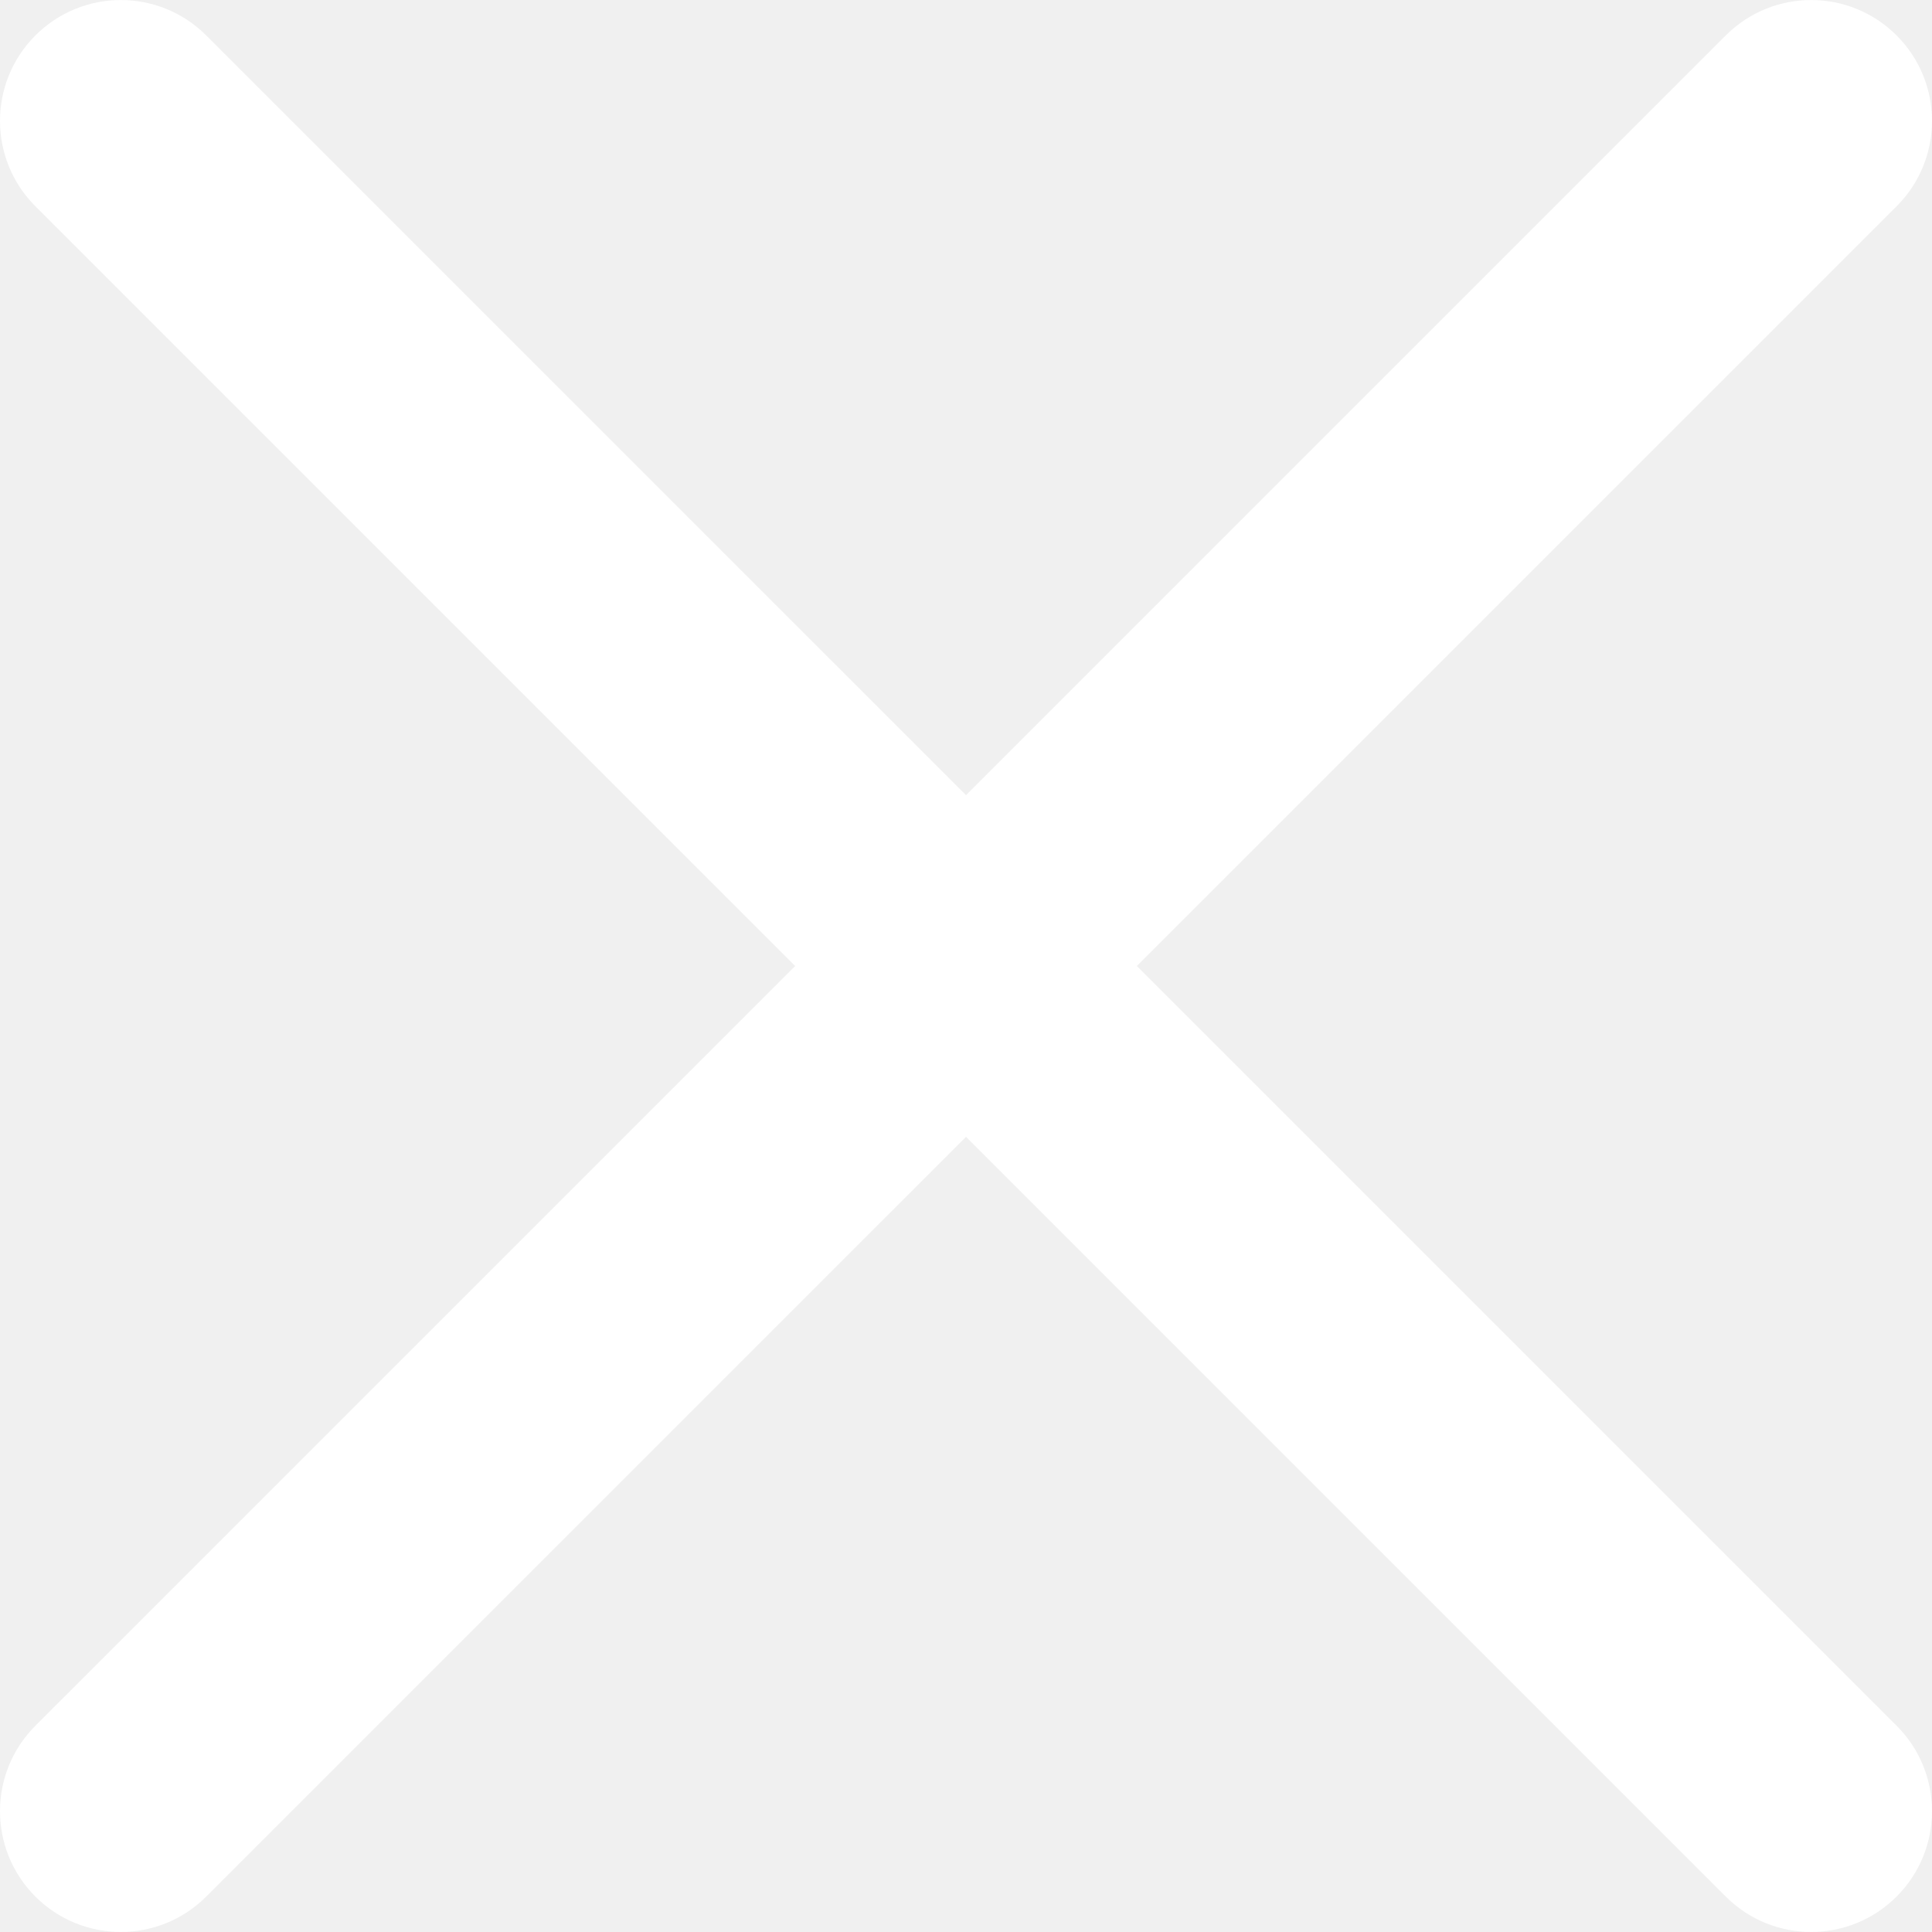
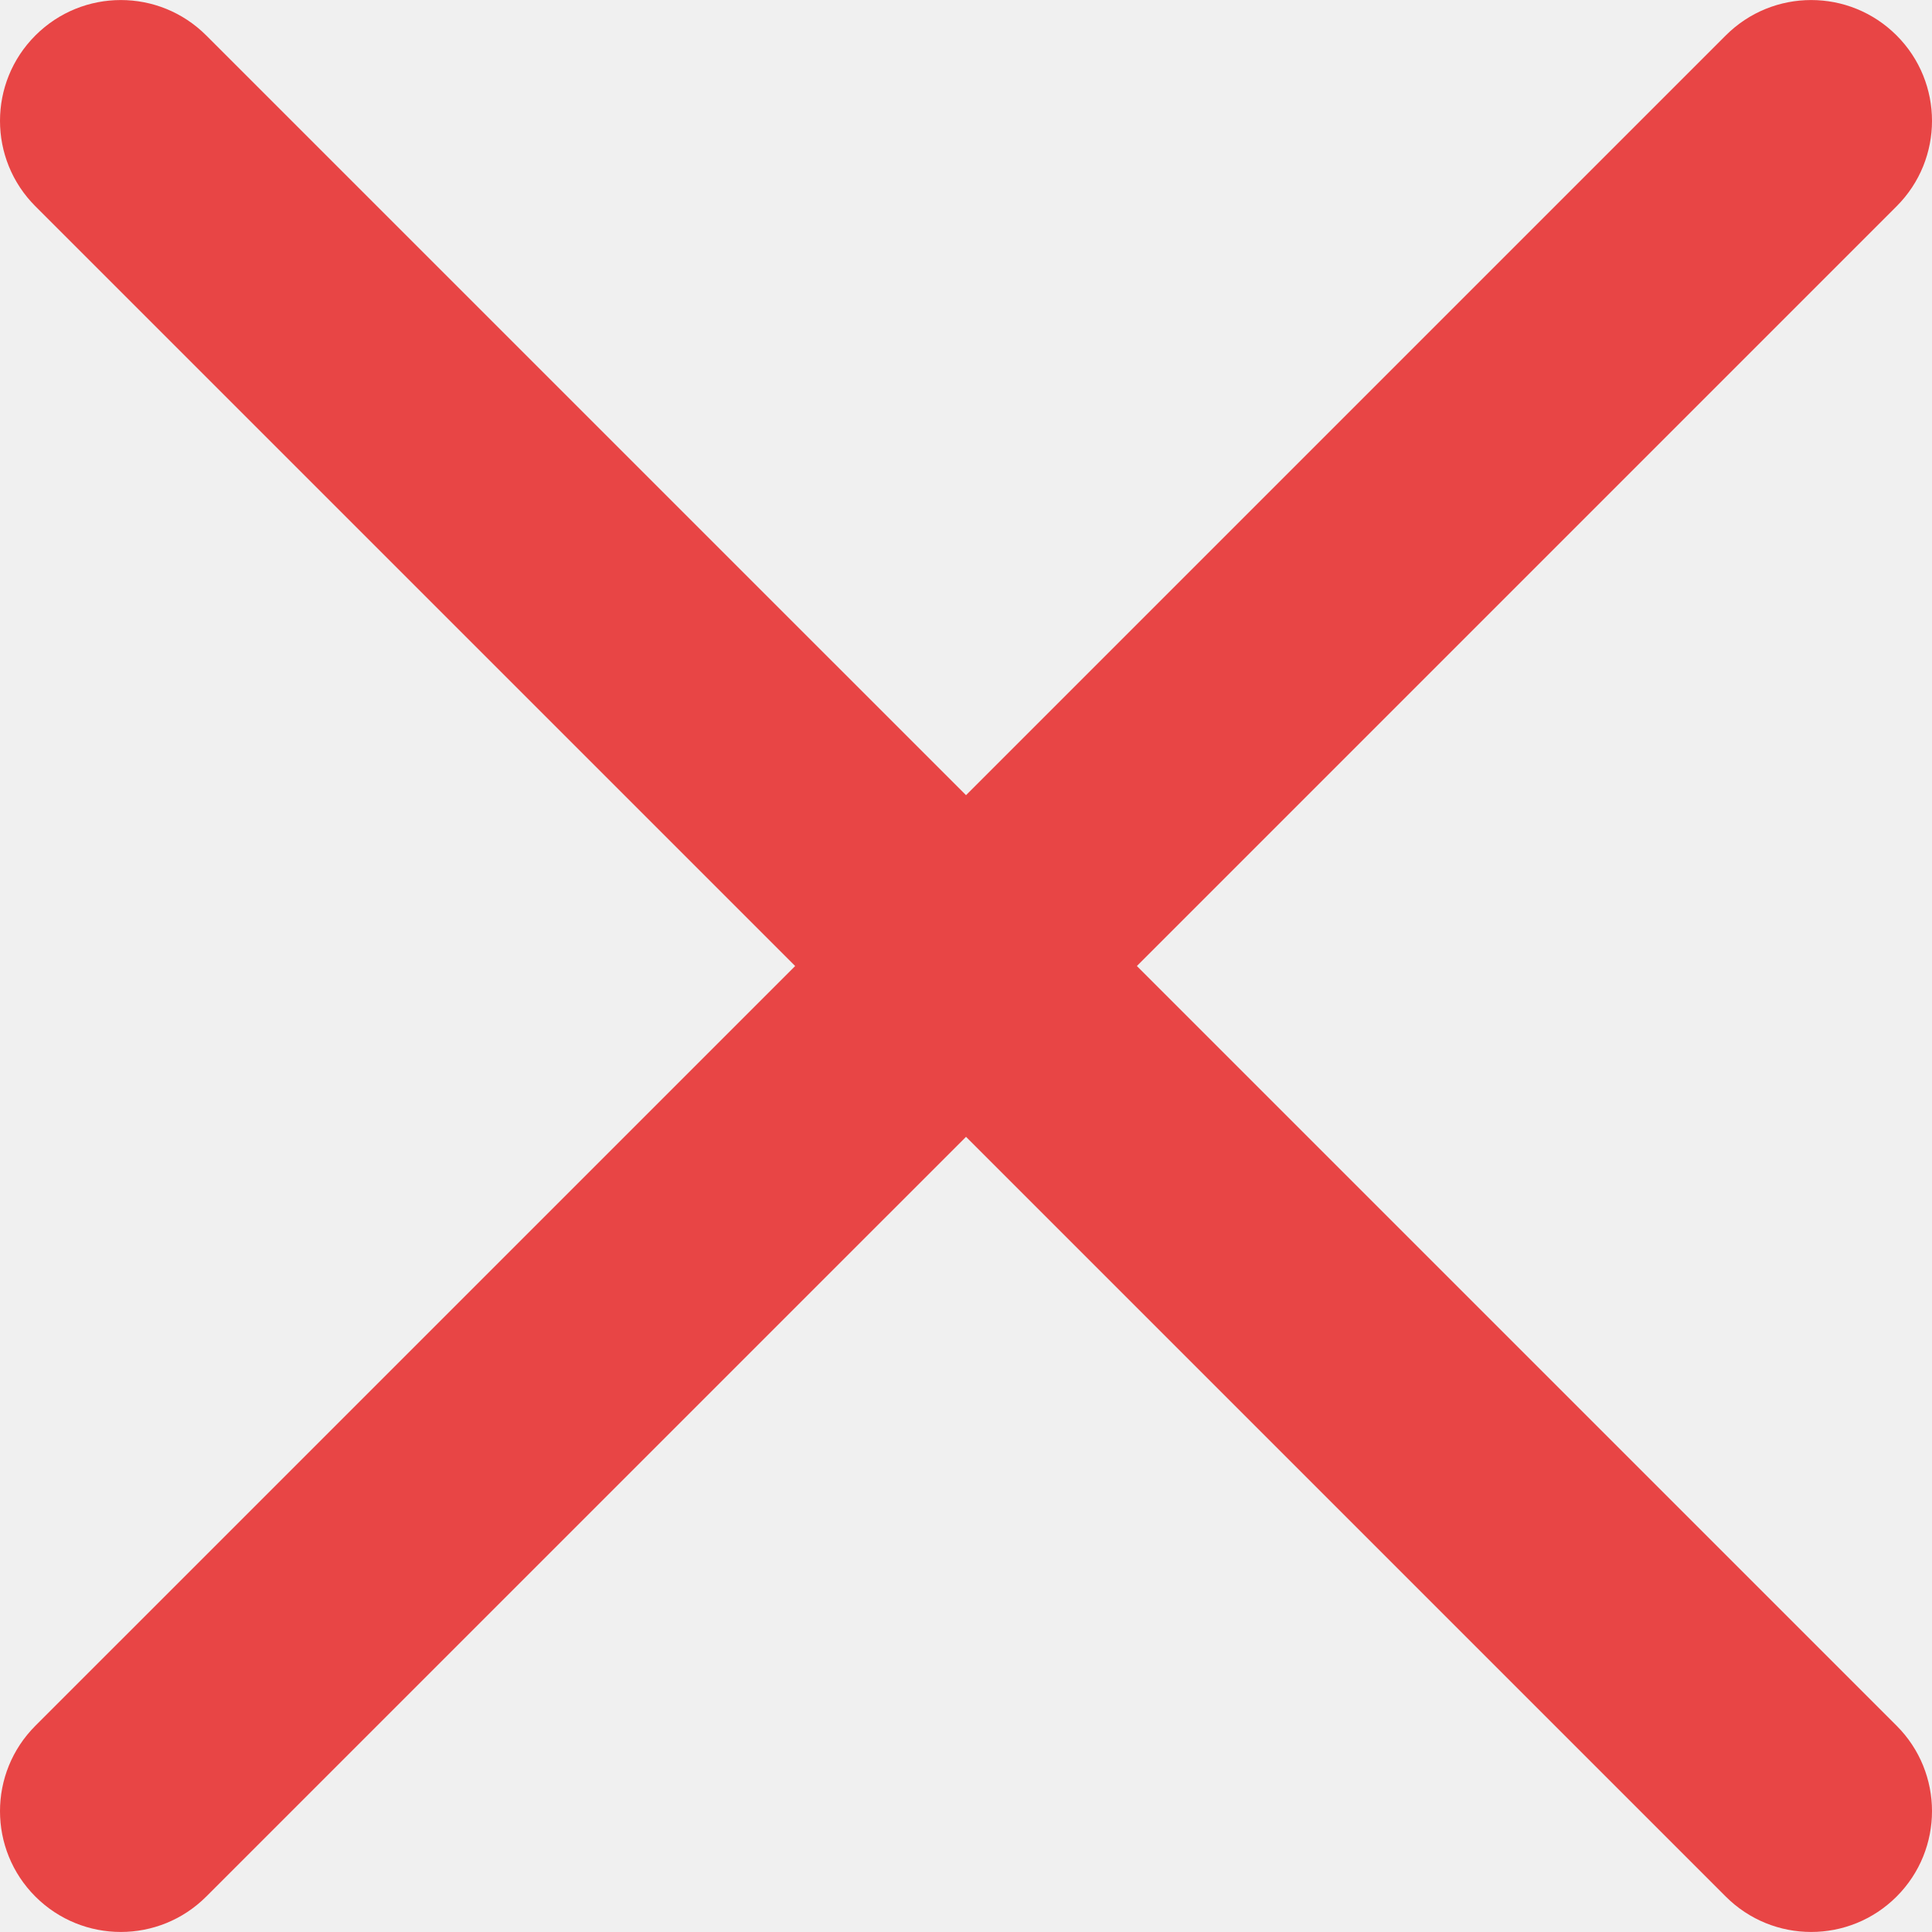
- <svg xmlns="http://www.w3.org/2000/svg" version="1.1" id="Capa_1" x="0px" y="0px" viewBox="0 0 47.971 47.971" style="fill: #fff;" xml:space="preserve">
+ <svg xmlns="http://www.w3.org/2000/svg" version="1.1" id="Capa_1" x="0px" y="0px" viewBox="0 0 47.971 47.971" style="fill: #E84545;" xml:space="preserve">
  <g>
    <path d="M28.228,23.986L47.092,5.122c1.172-1.171,1.172-3.071,0-4.242c-1.172-1.172-3.07-1.172-4.242,0L23.986,19.744L5.121,0.88   c-1.172-1.172-3.07-1.172-4.242,0c-1.172,1.171-1.172,3.071,0,4.242l18.865,18.864L0.879,42.85c-1.172,1.171-1.172,3.071,0,4.242   C1.465,47.677,2.233,47.97,3,47.97s1.535-0.293,2.121-0.879l18.865-18.864L42.85,47.091c0.586,0.586,1.354,0.879,2.121,0.879   s1.535-0.293,2.121-0.879c1.172-1.171,1.172-3.071,0-4.242L28.228,23.986z" />
  </g>
  <g>
</g>
  <g>
</g>
  <g>
</g>
  <g>
</g>
  <g>
</g>
  <g>
</g>
  <g>
</g>
  <g>
</g>
  <g>
</g>
  <g>
</g>
  <g>
</g>
  <g>
</g>
  <g>
</g>
  <g>
</g>
  <g>
</g>
</svg>
